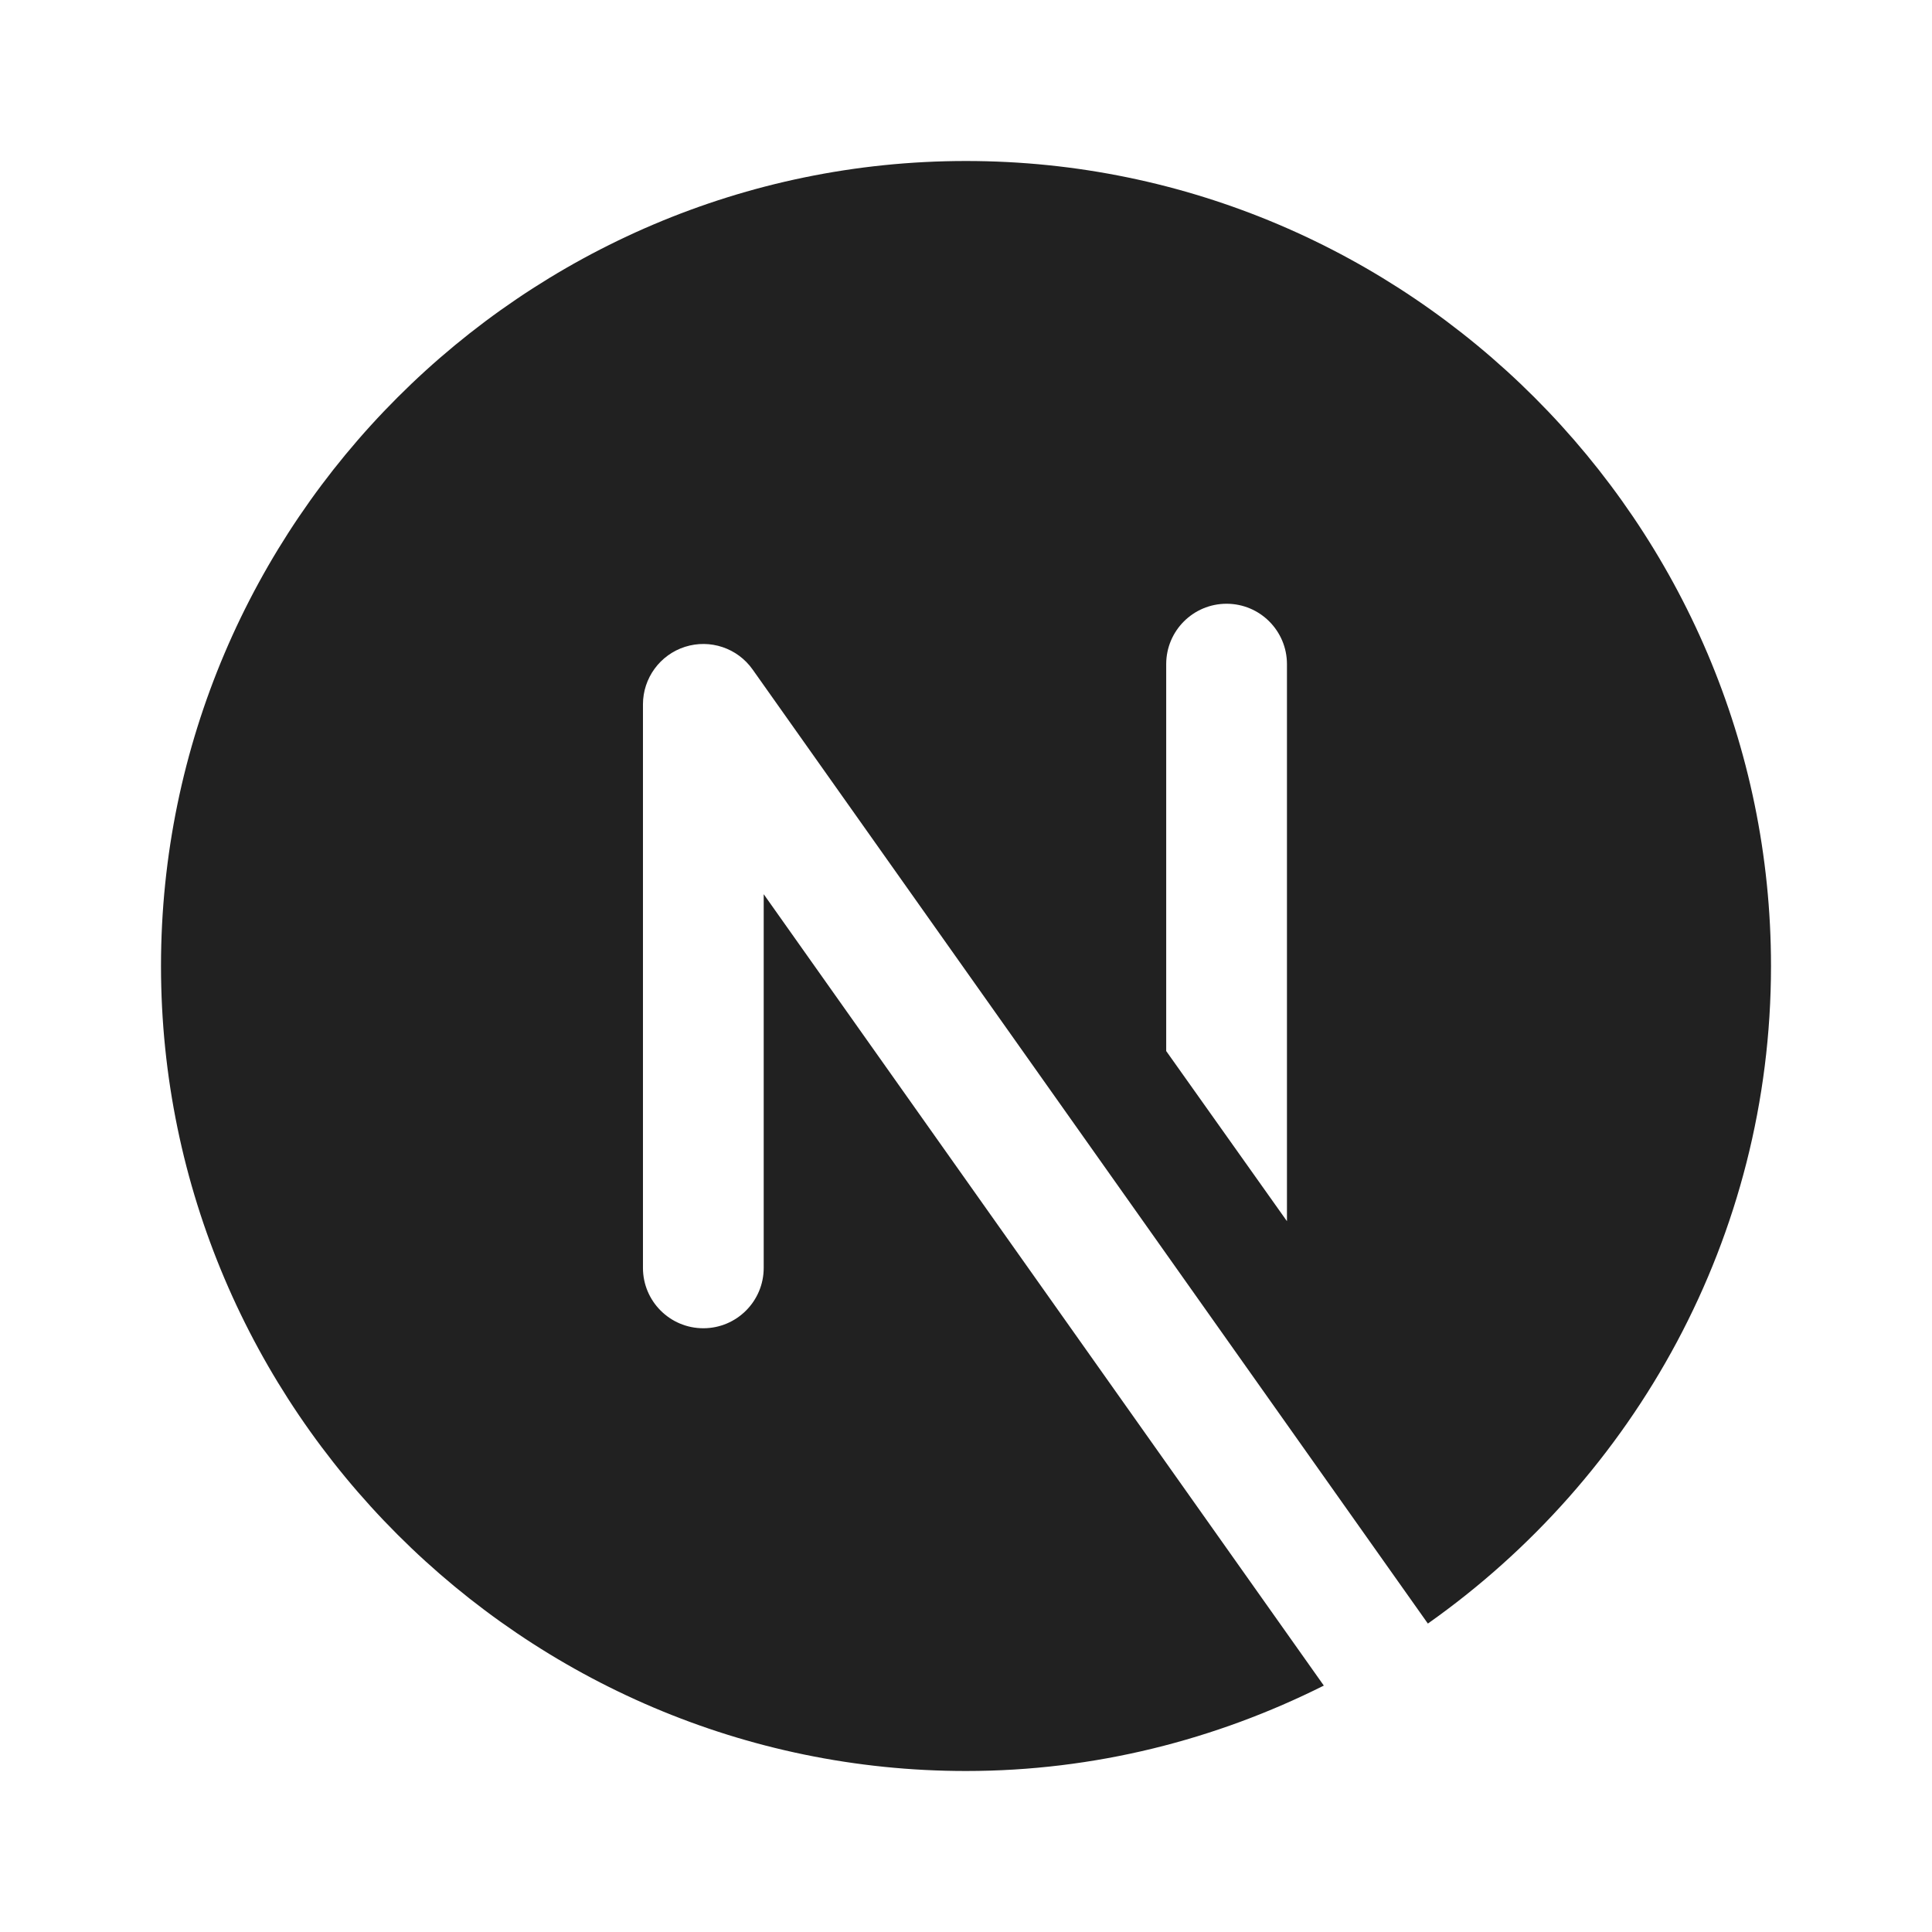
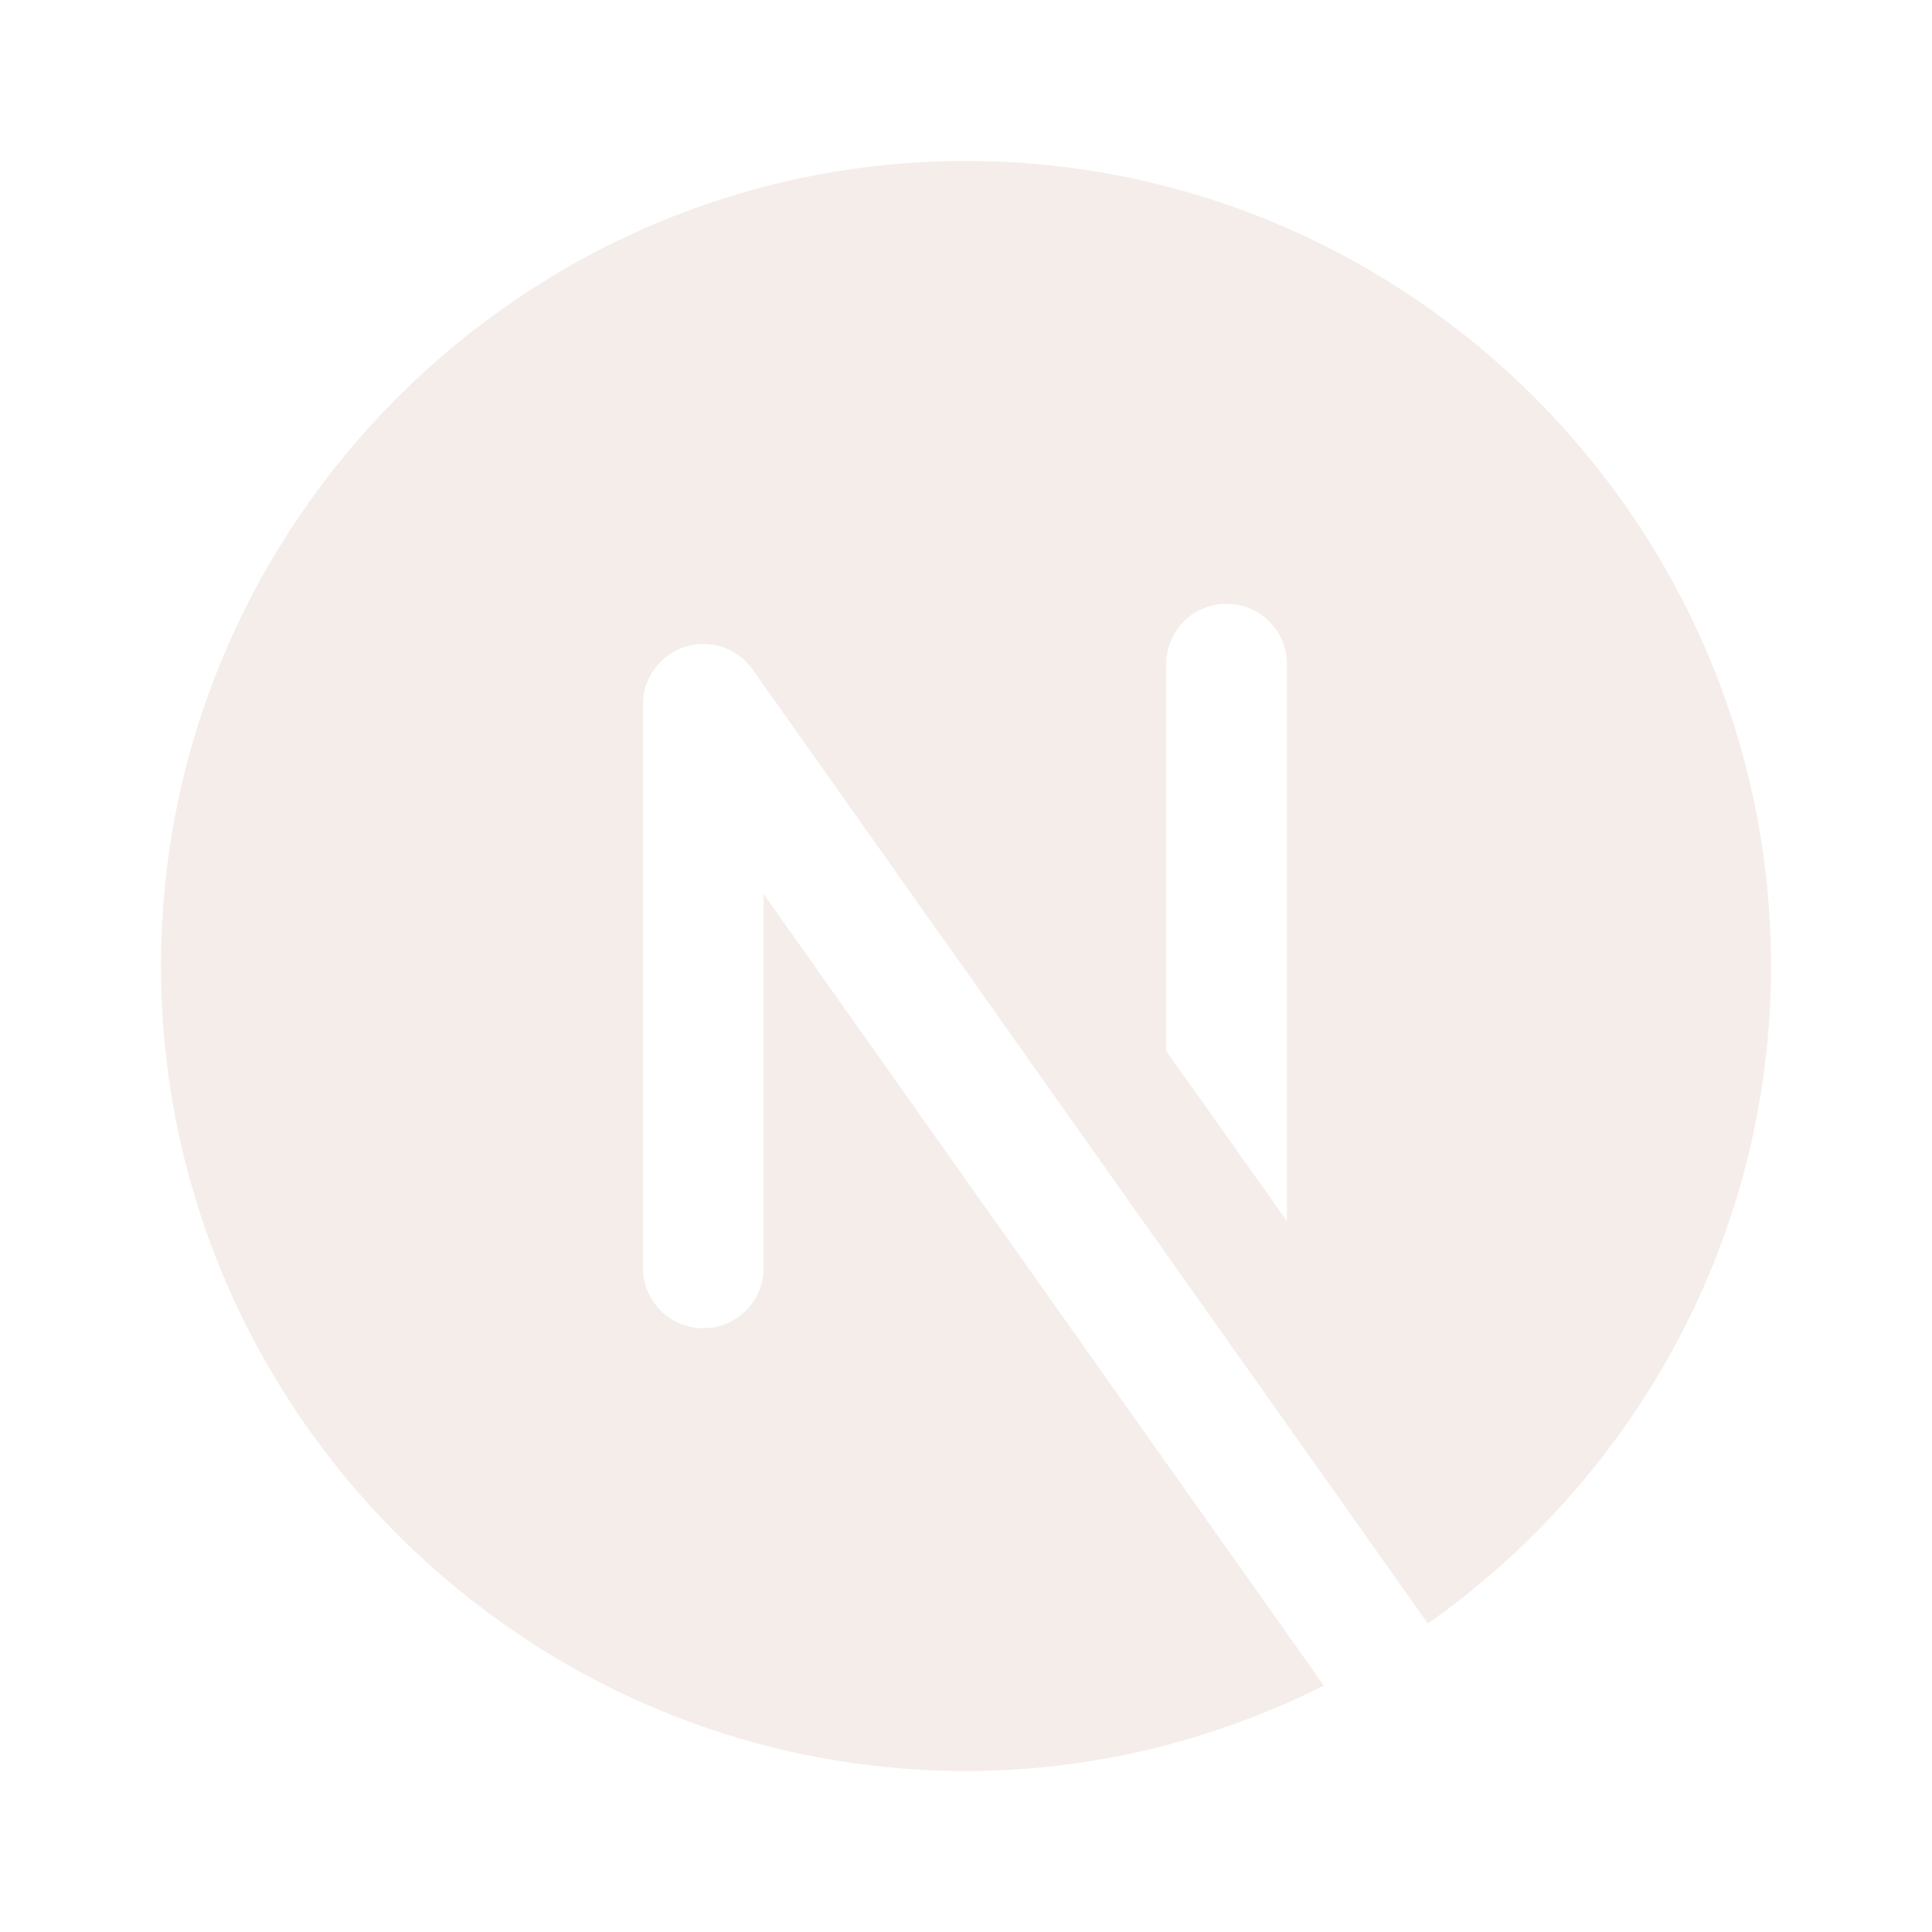
<svg xmlns="http://www.w3.org/2000/svg" viewBox="0 0 48 48" width="48px" height="48px">
-   <path fill="#212121" d="M18.974,31.5c0,0.828-0.671,1.5-1.5,1.5s-1.5-0.672-1.5-1.5v-14c0-0.653,0.423-1.231,1.045-1.43 c0.625-0.198,1.302,0.03,1.679,0.563l16.777,23.704C40.617,36.709,44,30.735,44,24c0-11-9-20-20-20S4,13,4,24s9,20,20,20 c3.192,0,6.206-0.777,8.89-2.122L18.974,22.216V31.5z M28.974,16.5c0-0.828,0.671-1.5,1.5-1.5s1.5,0.672,1.5,1.5v13.84l-3-4.227 V16.5z" />
+   <path fill="#F4EDEA" d="M18.974,31.5c0,0.828-0.671,1.5-1.5,1.5s-1.5-0.672-1.5-1.5v-14c0-0.653,0.423-1.231,1.045-1.43 c0.625-0.198,1.302,0.03,1.679,0.563l16.777,23.704C40.617,36.709,44,30.735,44,24c0-11-9-20-20-20S4,13,4,24s9,20,20,20 c3.192,0,6.206-0.777,8.89-2.122L18.974,22.216V31.5z M28.974,16.5c0-0.828,0.671-1.5,1.5-1.5s1.5,0.672,1.5,1.5v13.84l-3-4.227 V16.5z" />
</svg>
